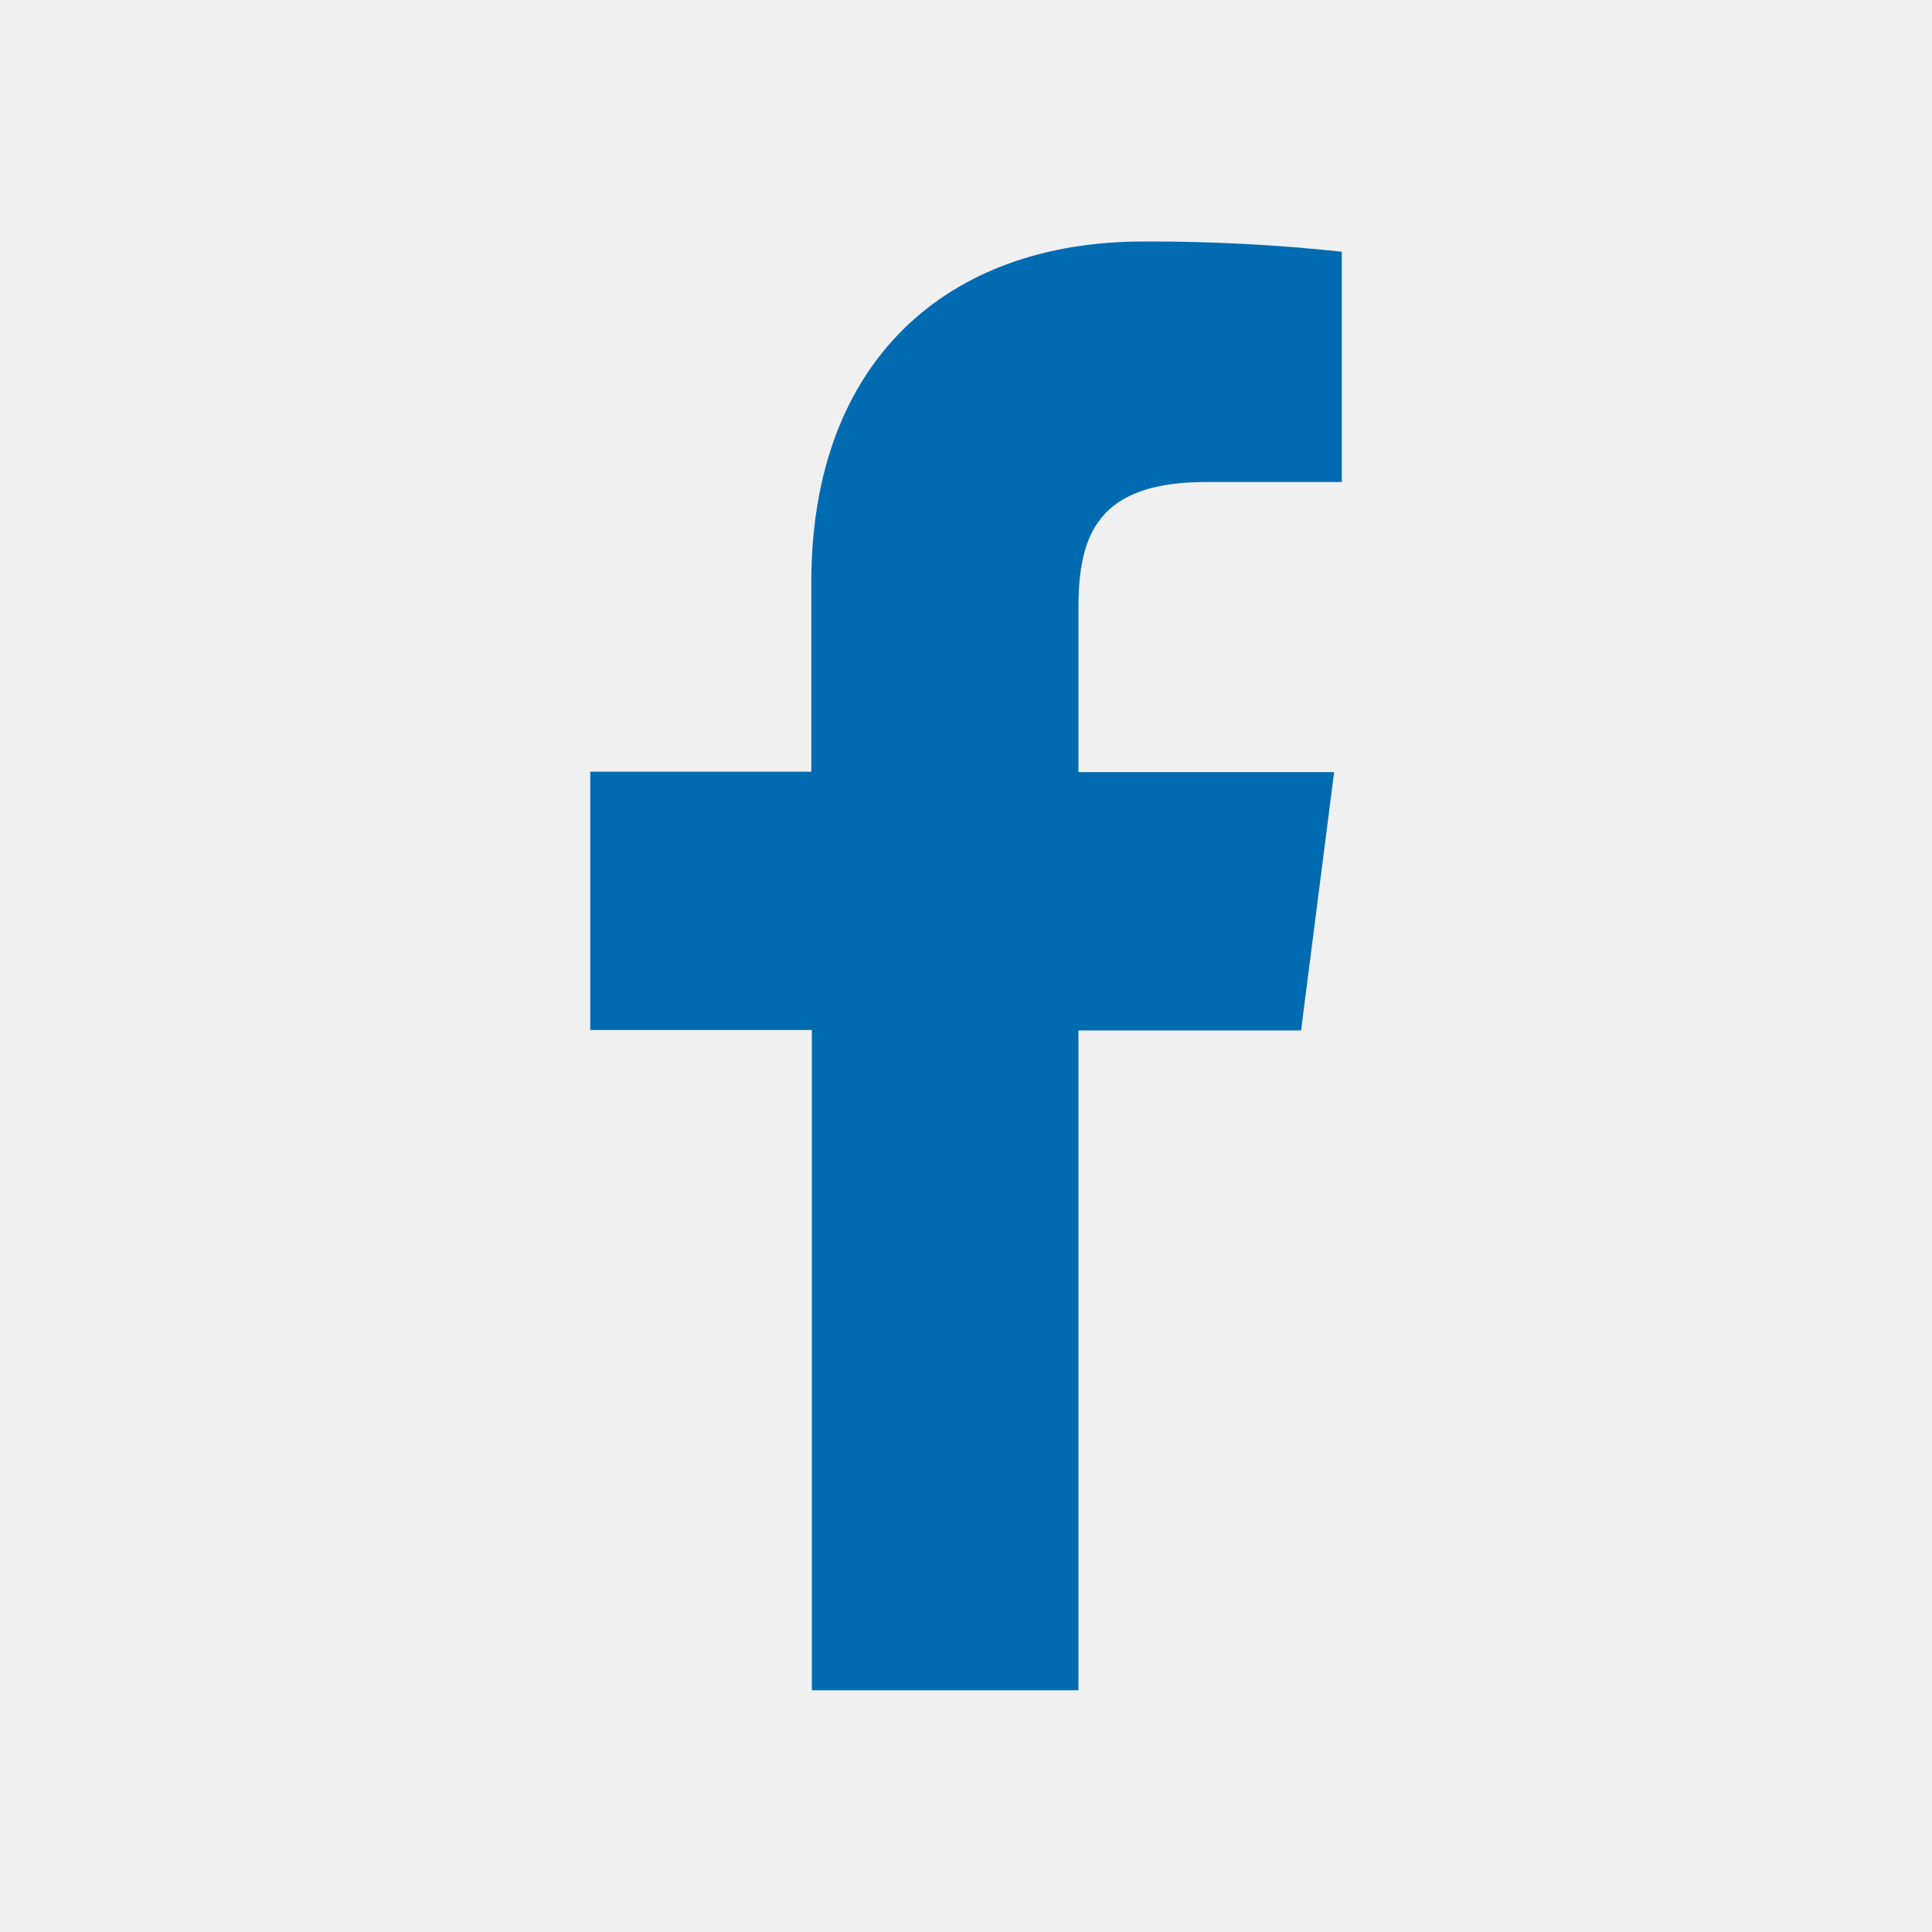
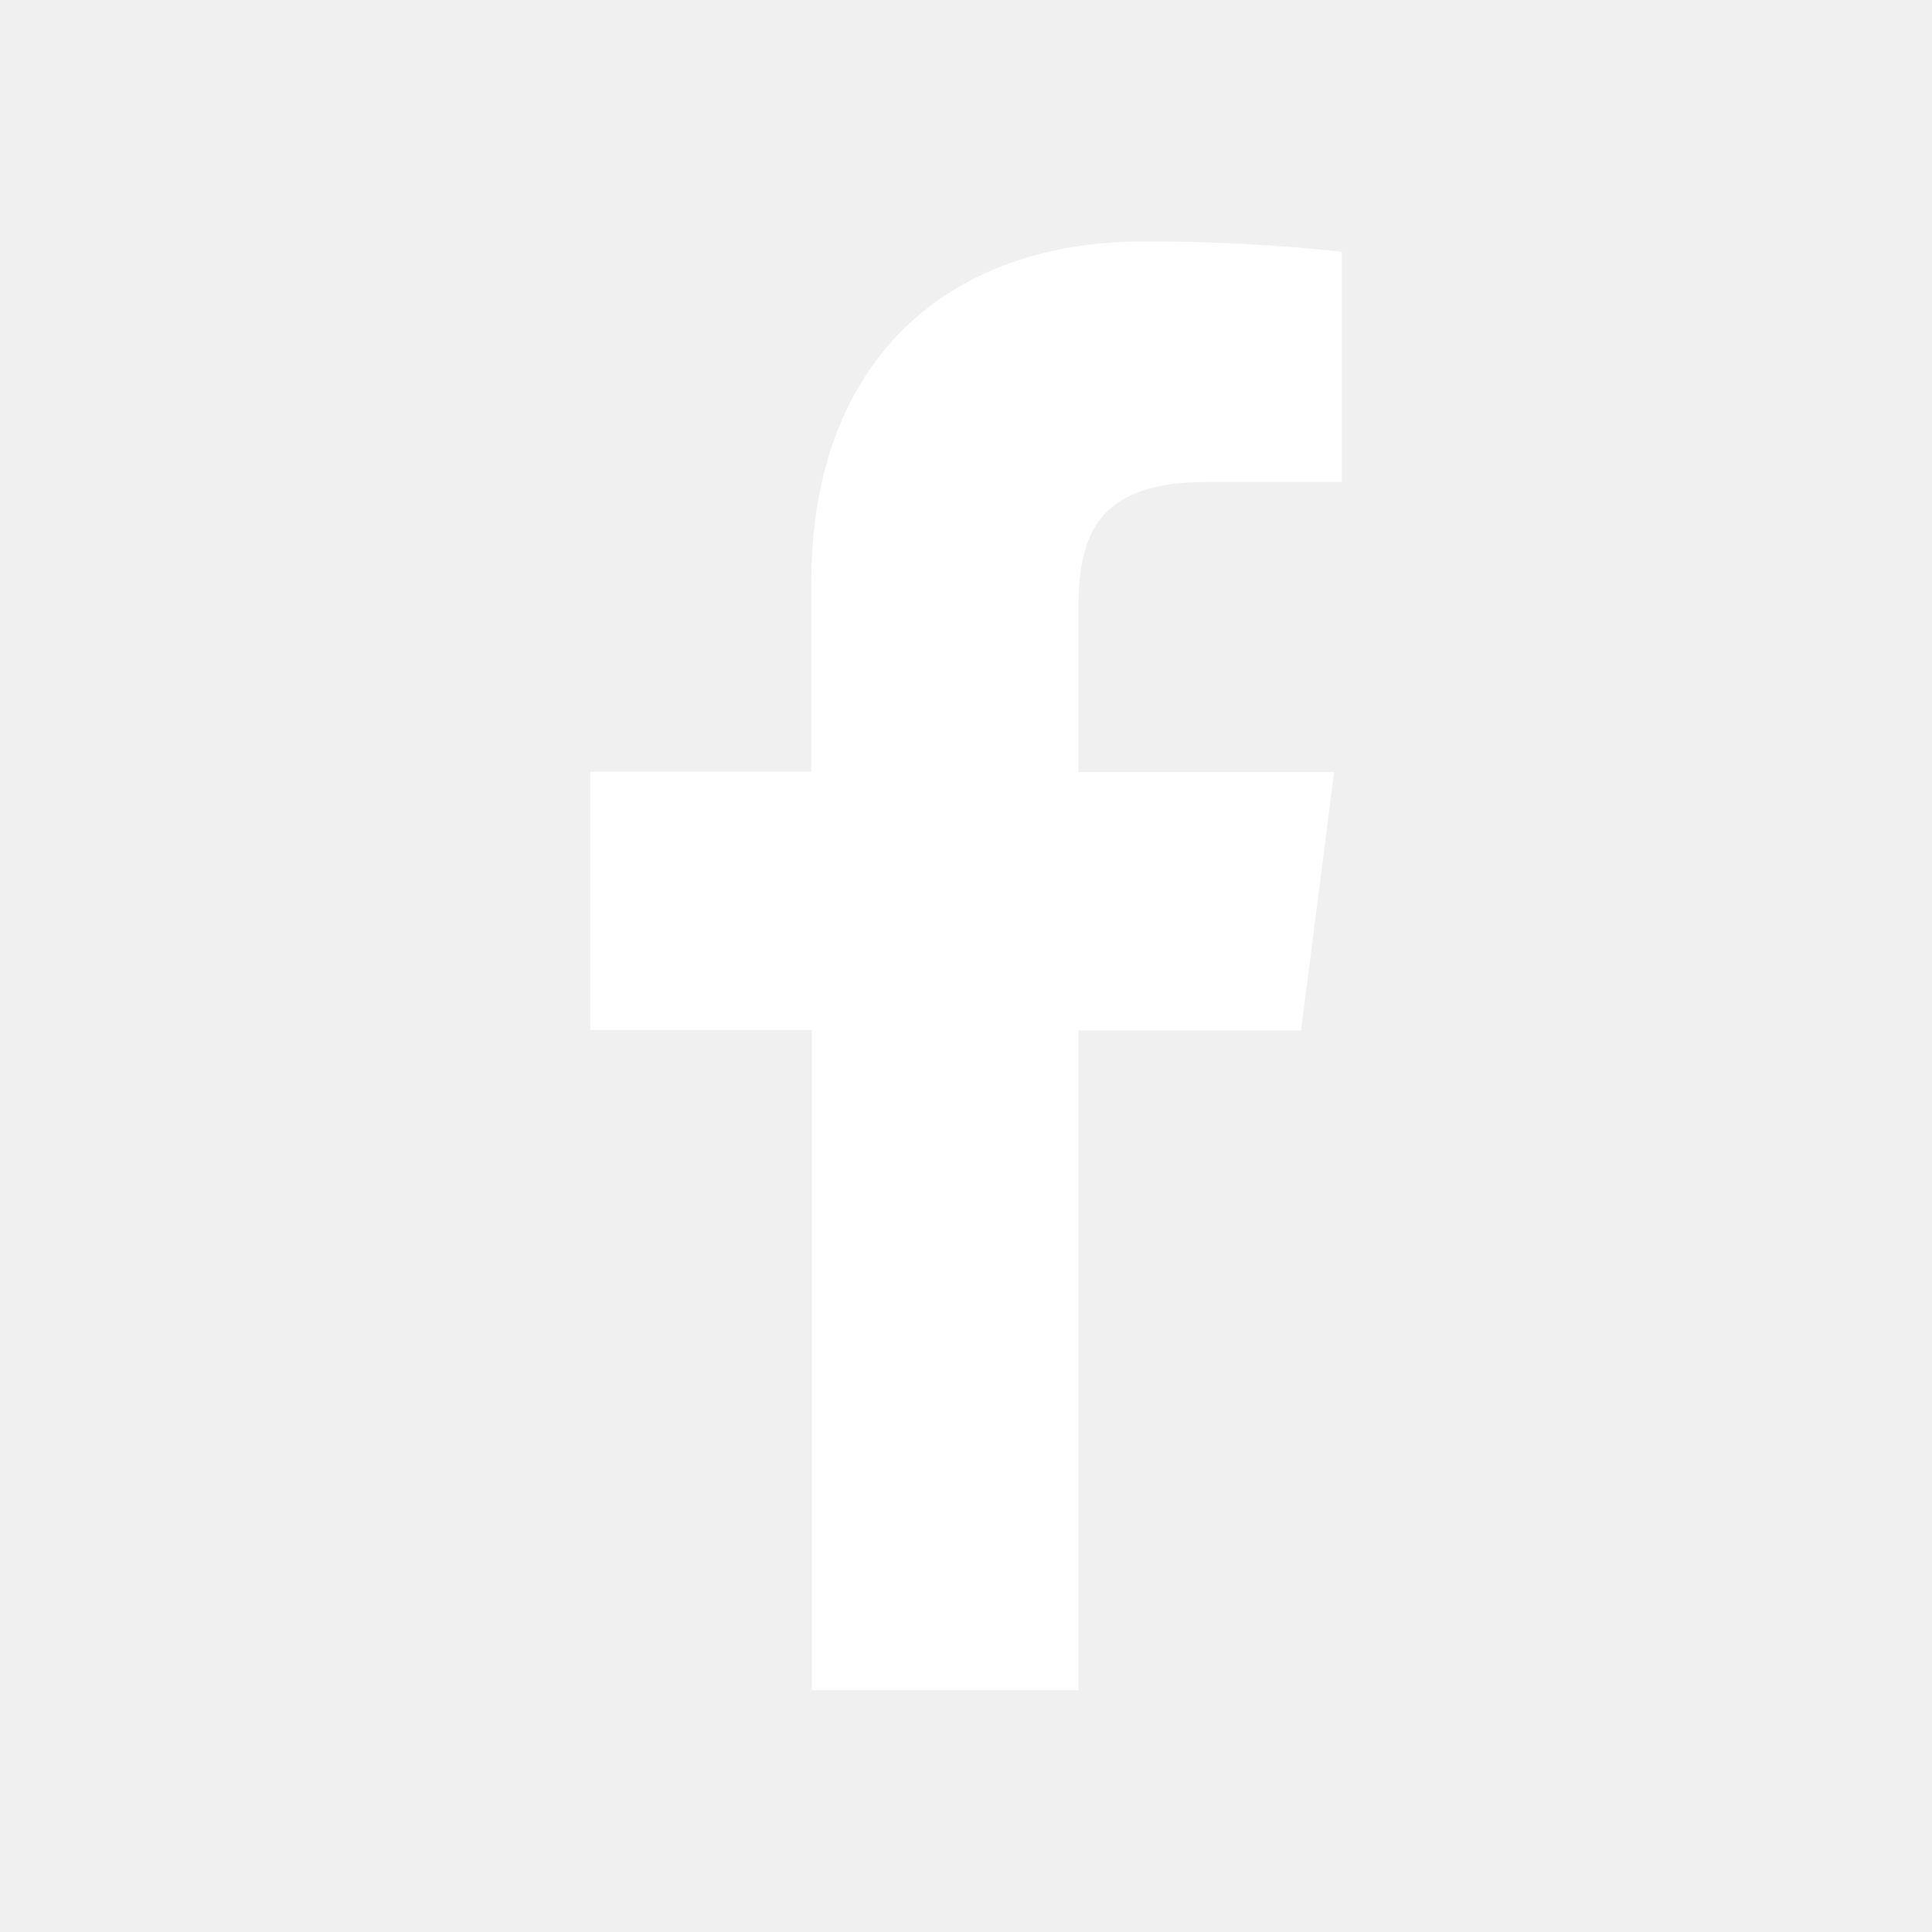
<svg xmlns="http://www.w3.org/2000/svg" width="35" height="35" viewBox="0 0 35 35" fill="none">
-   <path d="M19.537 30.621V18.668H23.57L24.169 13.988H19.537V11.008C19.537 9.657 19.913 8.732 21.852 8.732H24.308V4.56C23.113 4.432 21.912 4.37 20.71 4.375C17.146 4.375 14.698 6.551 14.698 10.545V13.98H10.693V18.659H14.707V30.621H19.537Z" fill="#016BB2" />
+   <path d="M19.537 30.621V18.668H23.57L24.169 13.988H19.537V11.008C19.537 9.657 19.913 8.732 21.852 8.732H24.308V4.56C23.113 4.432 21.912 4.37 20.71 4.375C17.146 4.375 14.698 6.551 14.698 10.545V13.98H10.693V18.659H14.707V30.621H19.537Z" fill="#ffffff" />
</svg>
